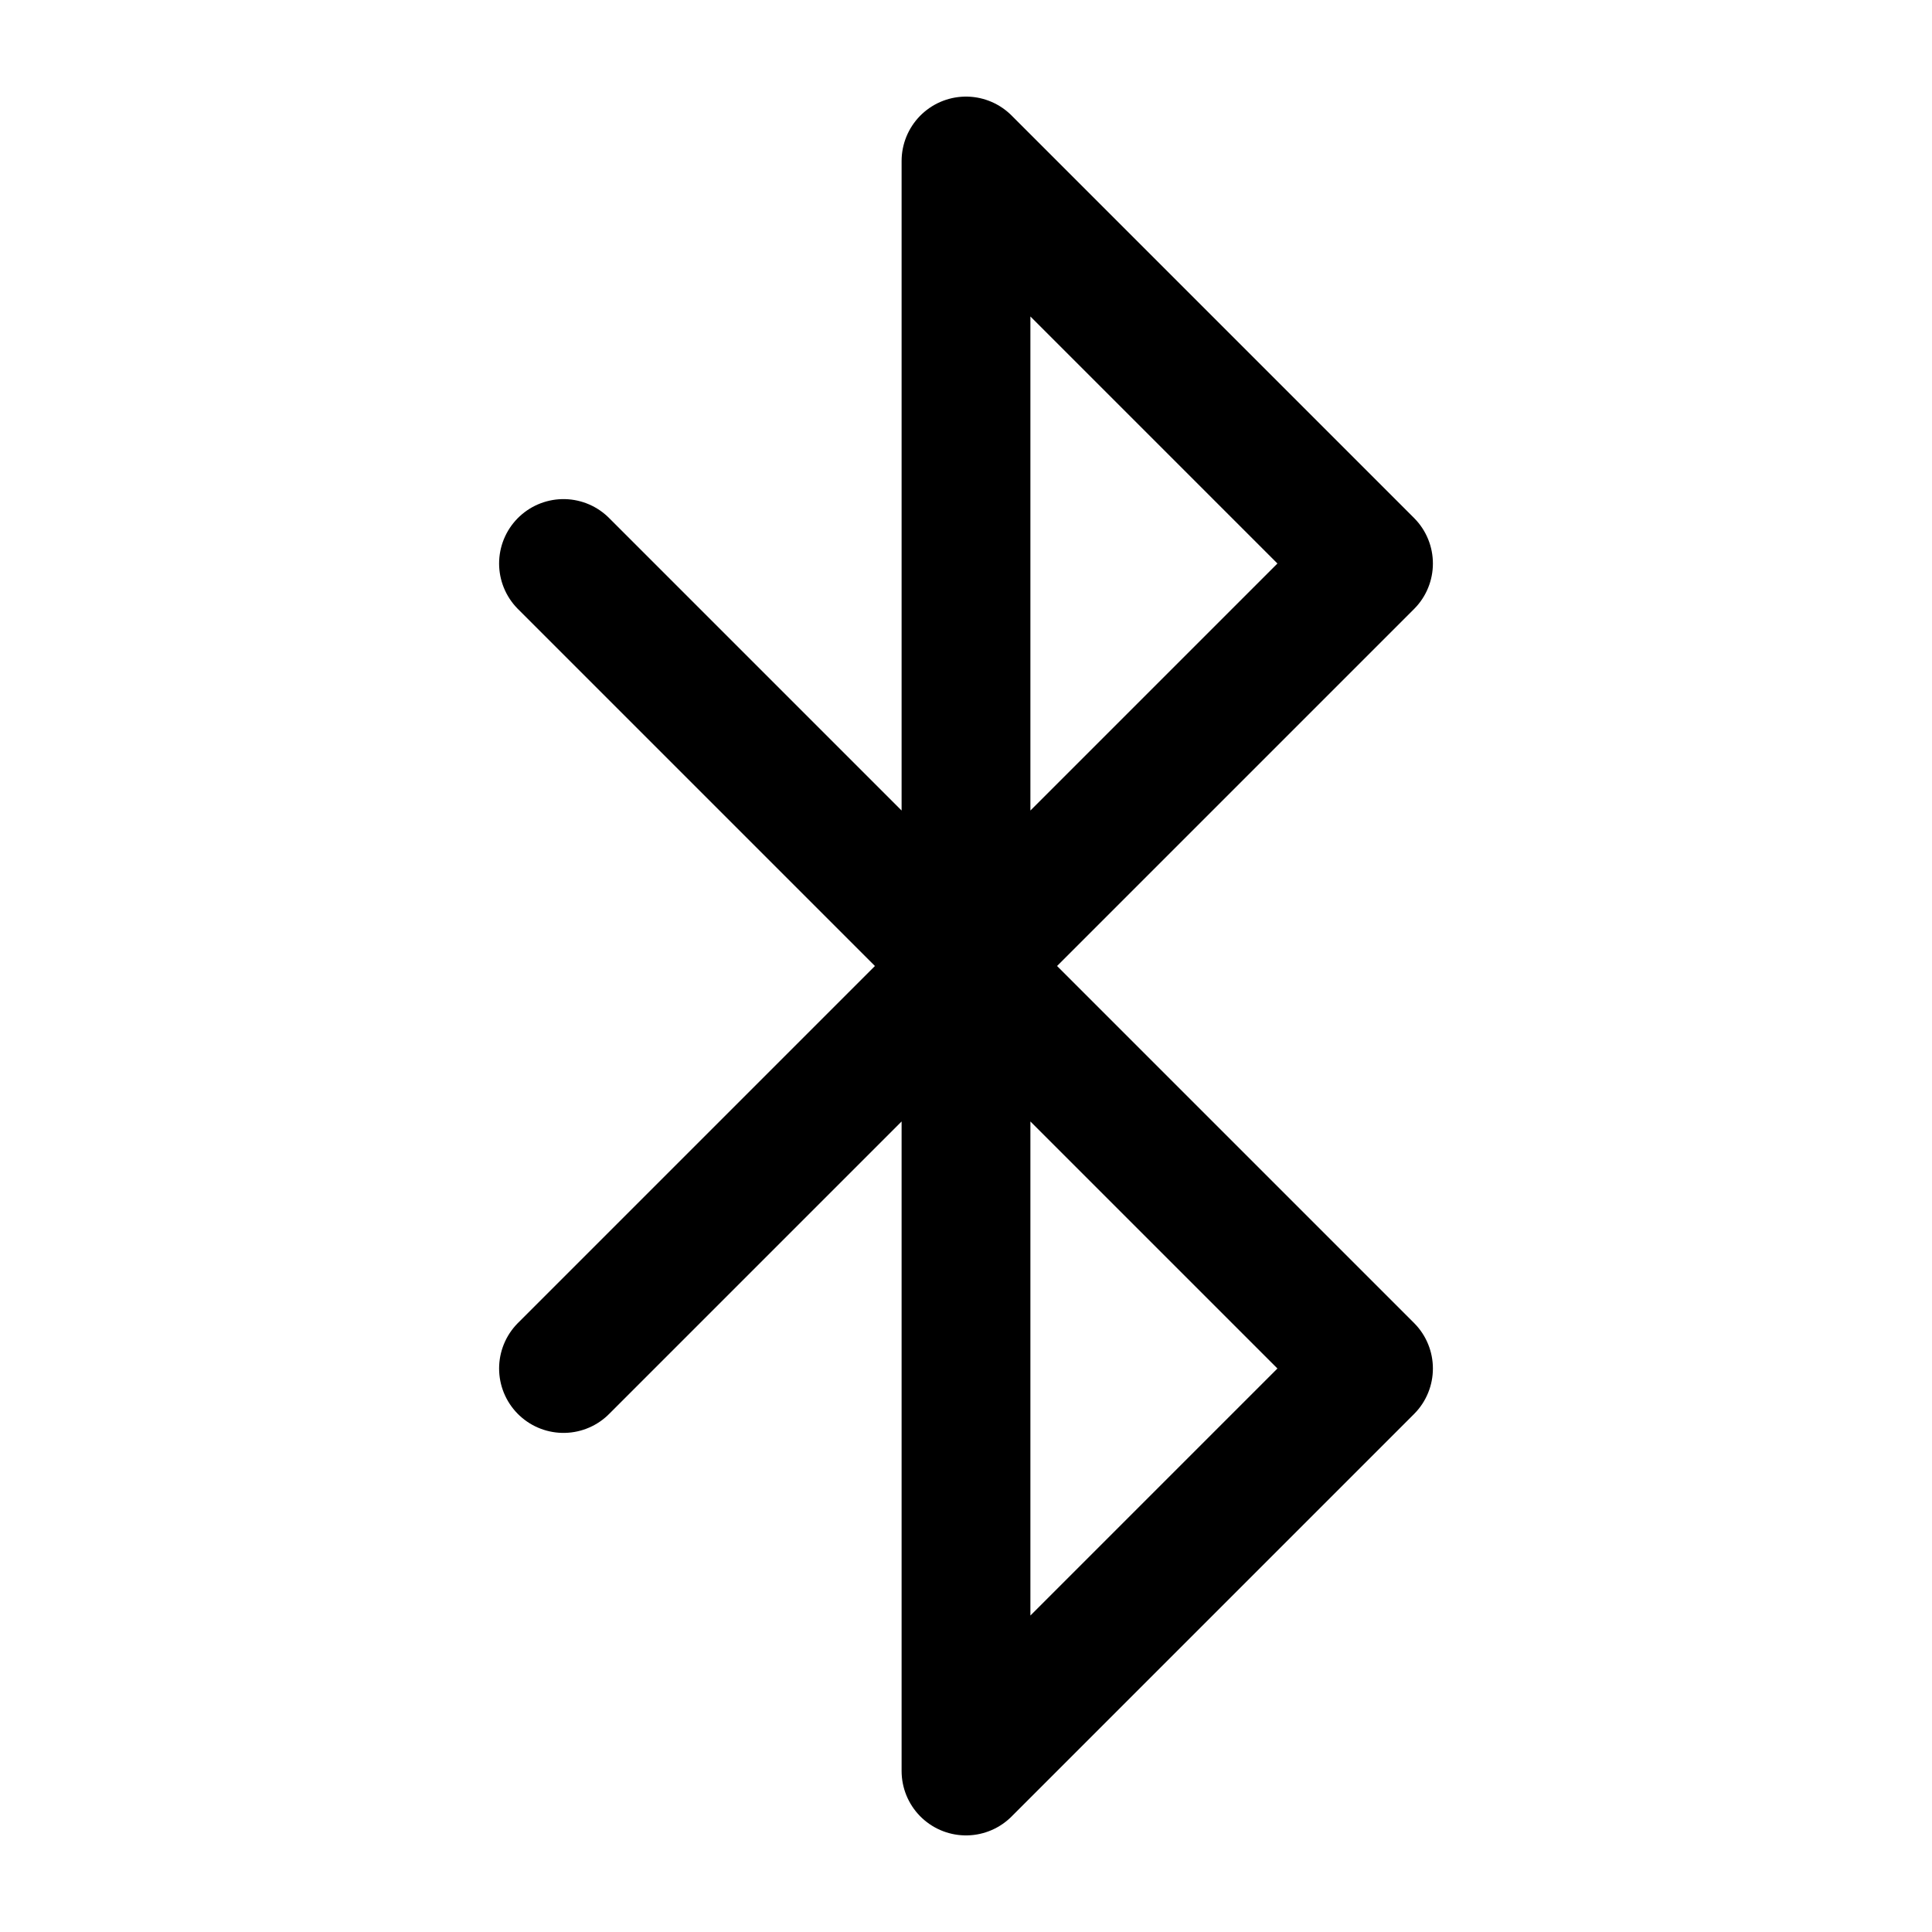
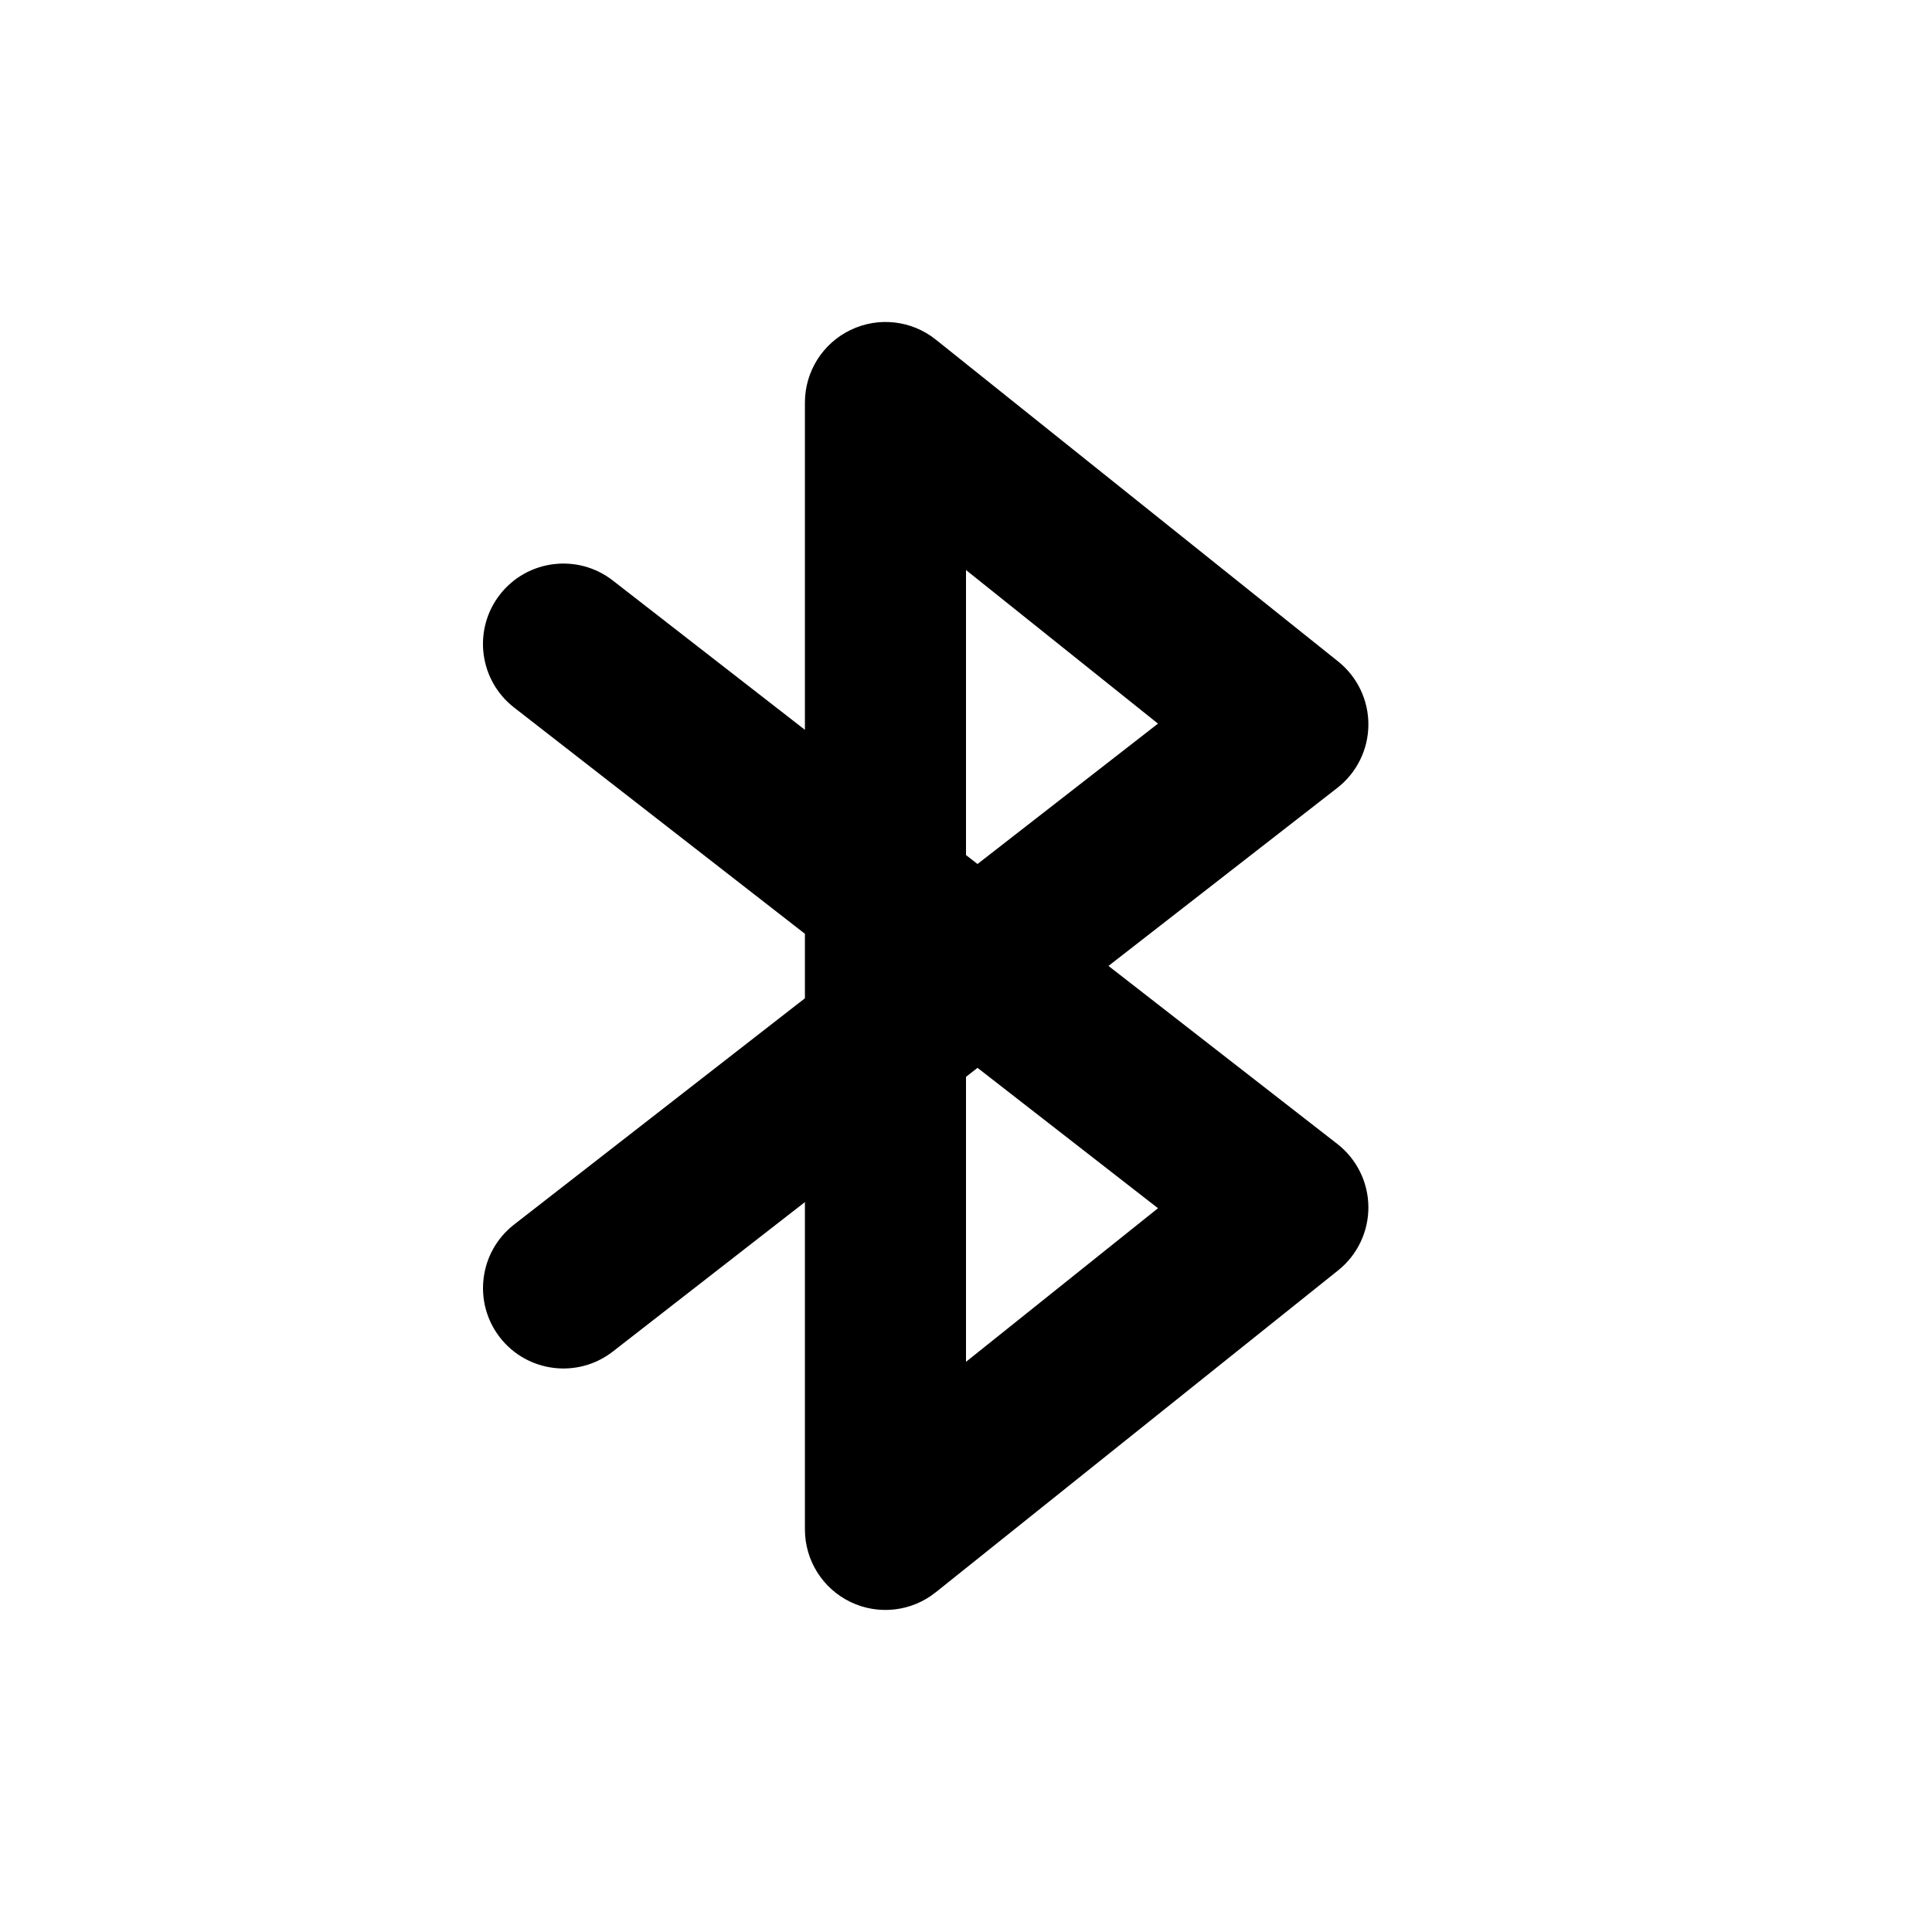
- <svg xmlns="http://www.w3.org/2000/svg" viewBox="0 0 24 24" fill="none" stroke="currentColor" stroke-width="1.6" stroke-linecap="round" stroke-linejoin="round" aria-hidden="true">
-   <path d="M7 7l10 10-5 5V2l5 5L7 17" />
+ <svg xmlns="http://www.w3.org/2000/svg" viewBox="0 0 24 24" aria-hidden="true" fill="currentColor">
+   <path d="M 10.566,4.099 A 1,1 0 0 0 9.999,5 V 9.066 L 7.612,7.211 A 1,1 0 0 0 6.21,7.386 1,1 0 0 0 6.386,8.789 l 3.613,2.811 v 0.801 l -3.613,2.811 a 1,1 0 0 0 -0.176,1.402 1,1 0 0 0 1.402,0.176 L 9.999,14.933 v 4.066 a 1,1 0 0 0 1.625,0.781 l 5,-4 a 1,1 0 0 0 -0.012,-1.57 l -2.842,-2.211 2.842,-2.211 a 1,1 0 0 0 0.012,-1.57 L 11.624,4.218 A 1,1 0 0 0 10.566,4.099 Z m 1.434,2.982 2.385,1.908 -2.242,1.744 -0.143,-0.111 z m 0.143,6.184 2.242,1.744 -2.385,1.908 V 13.377 Z" />
</svg>
